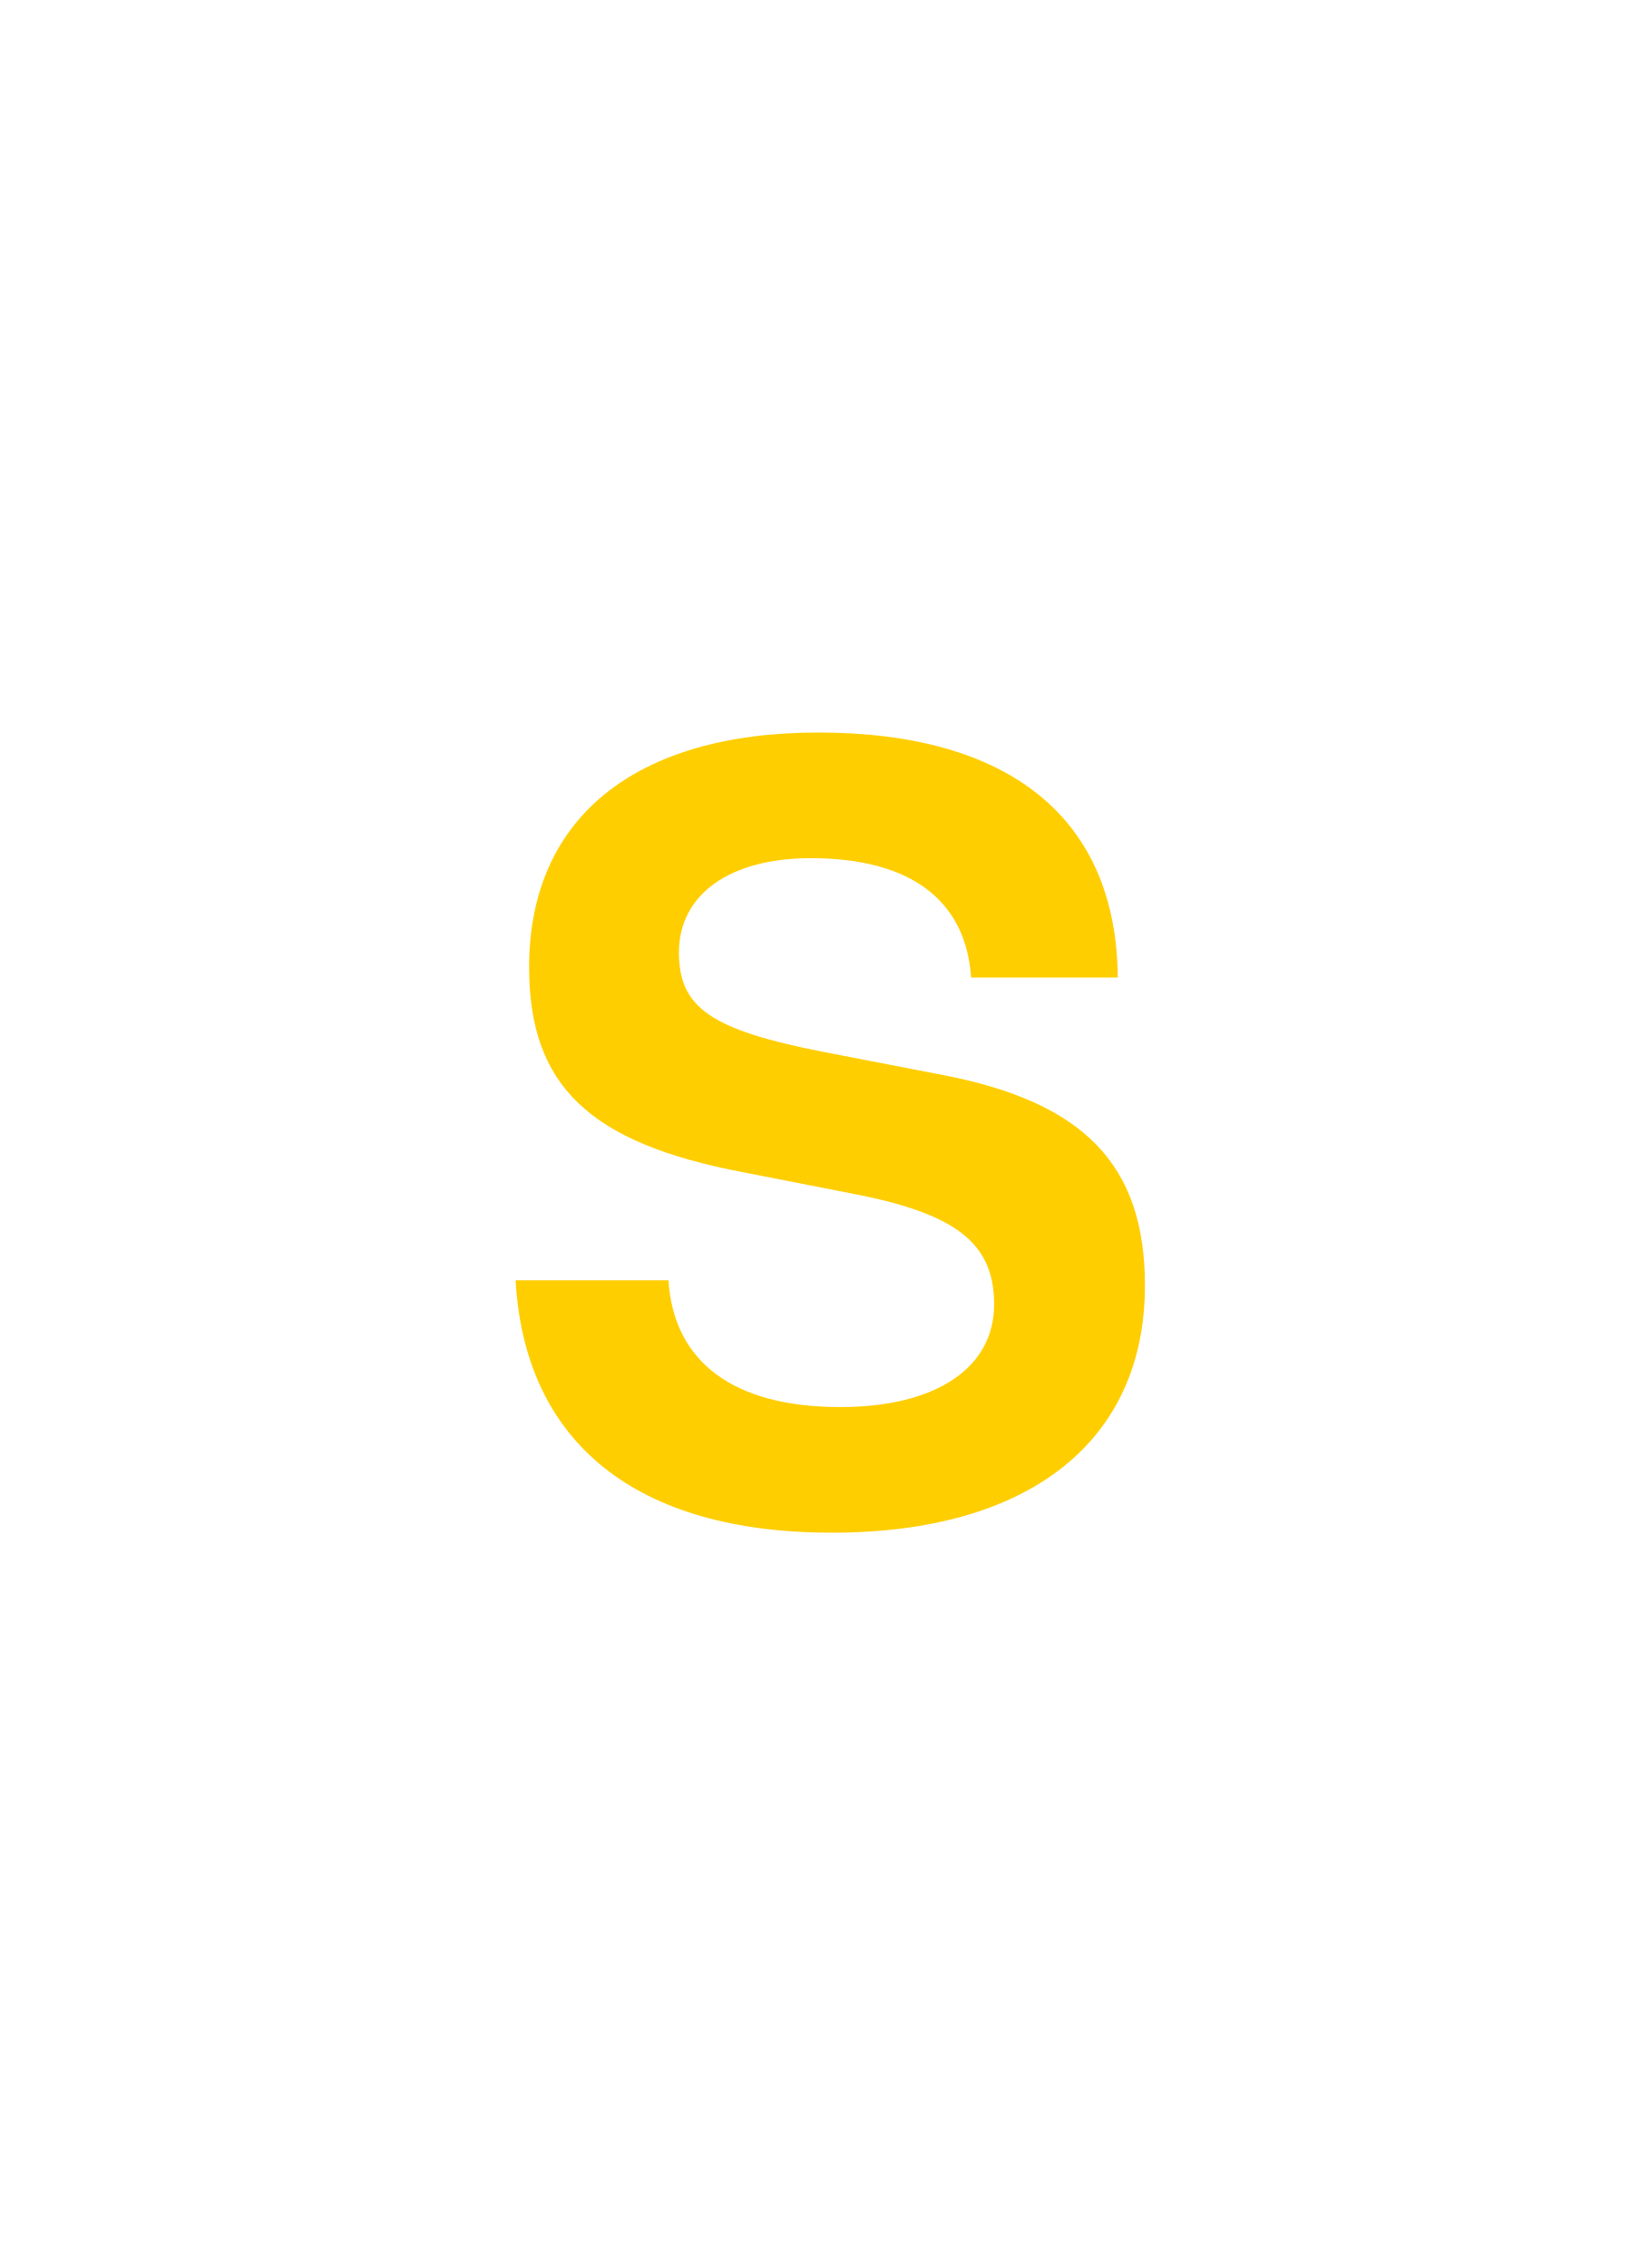
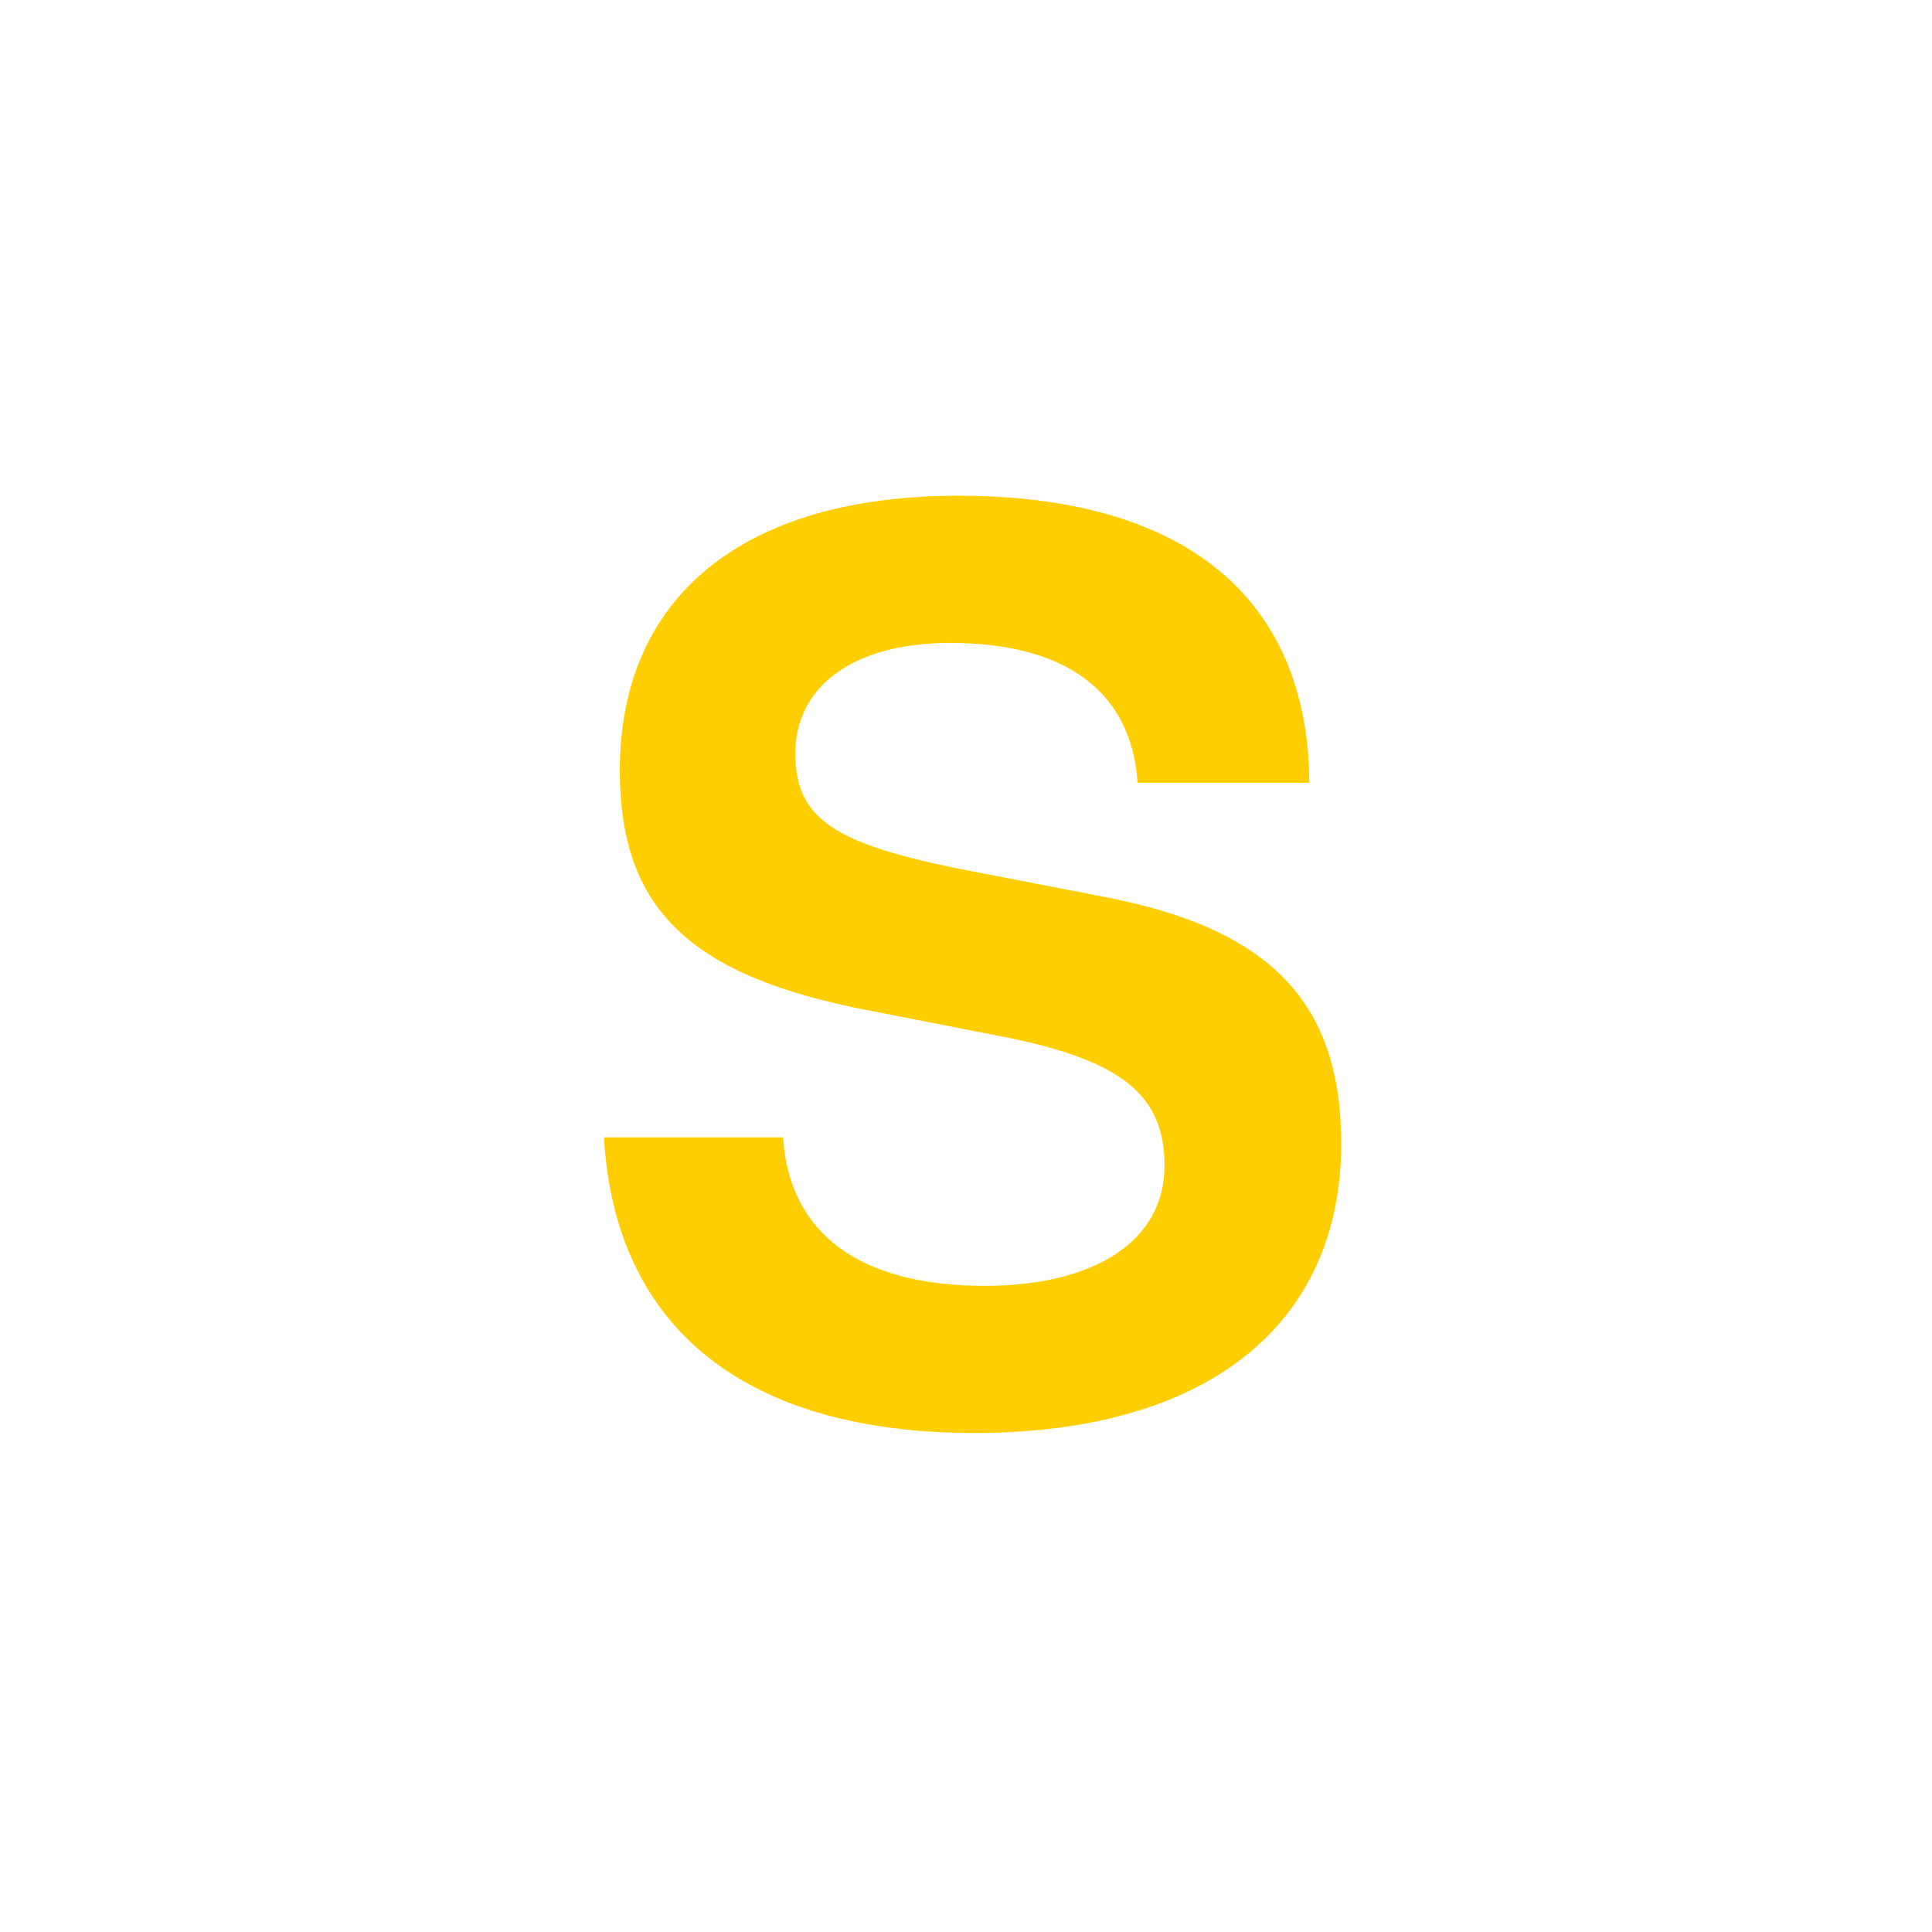
- <svg xmlns="http://www.w3.org/2000/svg" width="8cm" height="11cm" viewBox="0 0 283.465 389.764" id="svg11174" version="1.1">
+ <svg xmlns="http://www.w3.org/2000/svg" width="8cm" height="8cm" viewBox="0 0 283.465 283.465" id="svg11174" version="1.1">
  <defs id="defs11176" />
-   <g id="layer1" transform="translate(0,-662.5985)">
-     <text xml:space="preserve" style="font-style:normal;font-weight:normal;font-size:15px;line-height:125%;font-family:Sans;letter-spacing:0px;word-spacing:0px;fill:#ffce00;fill-opacity:1;stroke:none;stroke-width:1px;stroke-linecap:butt;stroke-linejoin:miter;stroke-opacity:1" x="82.846" y="921.86" id="text9048">
-       <tspan x="82.846" y="921.86" style="font-style:normal;font-variant:normal;font-weight:bold;font-stretch:normal;font-size:180px;font-family:Helvetica;-inkscape-font-specification:'Helvetica Bold';fill:#ffce00;fill-opacity:1" id="tspan9052">S</tspan>
+   <g id="layer1" transform="translate(0,-768.8977)">
+     <text xml:space="preserve" style="font-style:normal;font-weight:normal;font-size:15px;line-height:125%;font-family:Sans;letter-spacing:0px;word-spacing:0px;fill:#ffce00;fill-opacity:1;stroke:none;stroke-width:1px;stroke-linecap:butt;stroke-linejoin:miter;stroke-opacity:1" x="82.846" y="975.01" id="text9048">
+       <tspan x="82.846" y="975.01" style="font-style:normal;font-variant:normal;font-weight:bold;font-stretch:normal;font-size:180px;font-family:Helvetica;-inkscape-font-specification:'Helvetica Bold';fill:#ffce00;fill-opacity:1" id="tspan9052">S</tspan>
    </text>
  </g>
</svg>
